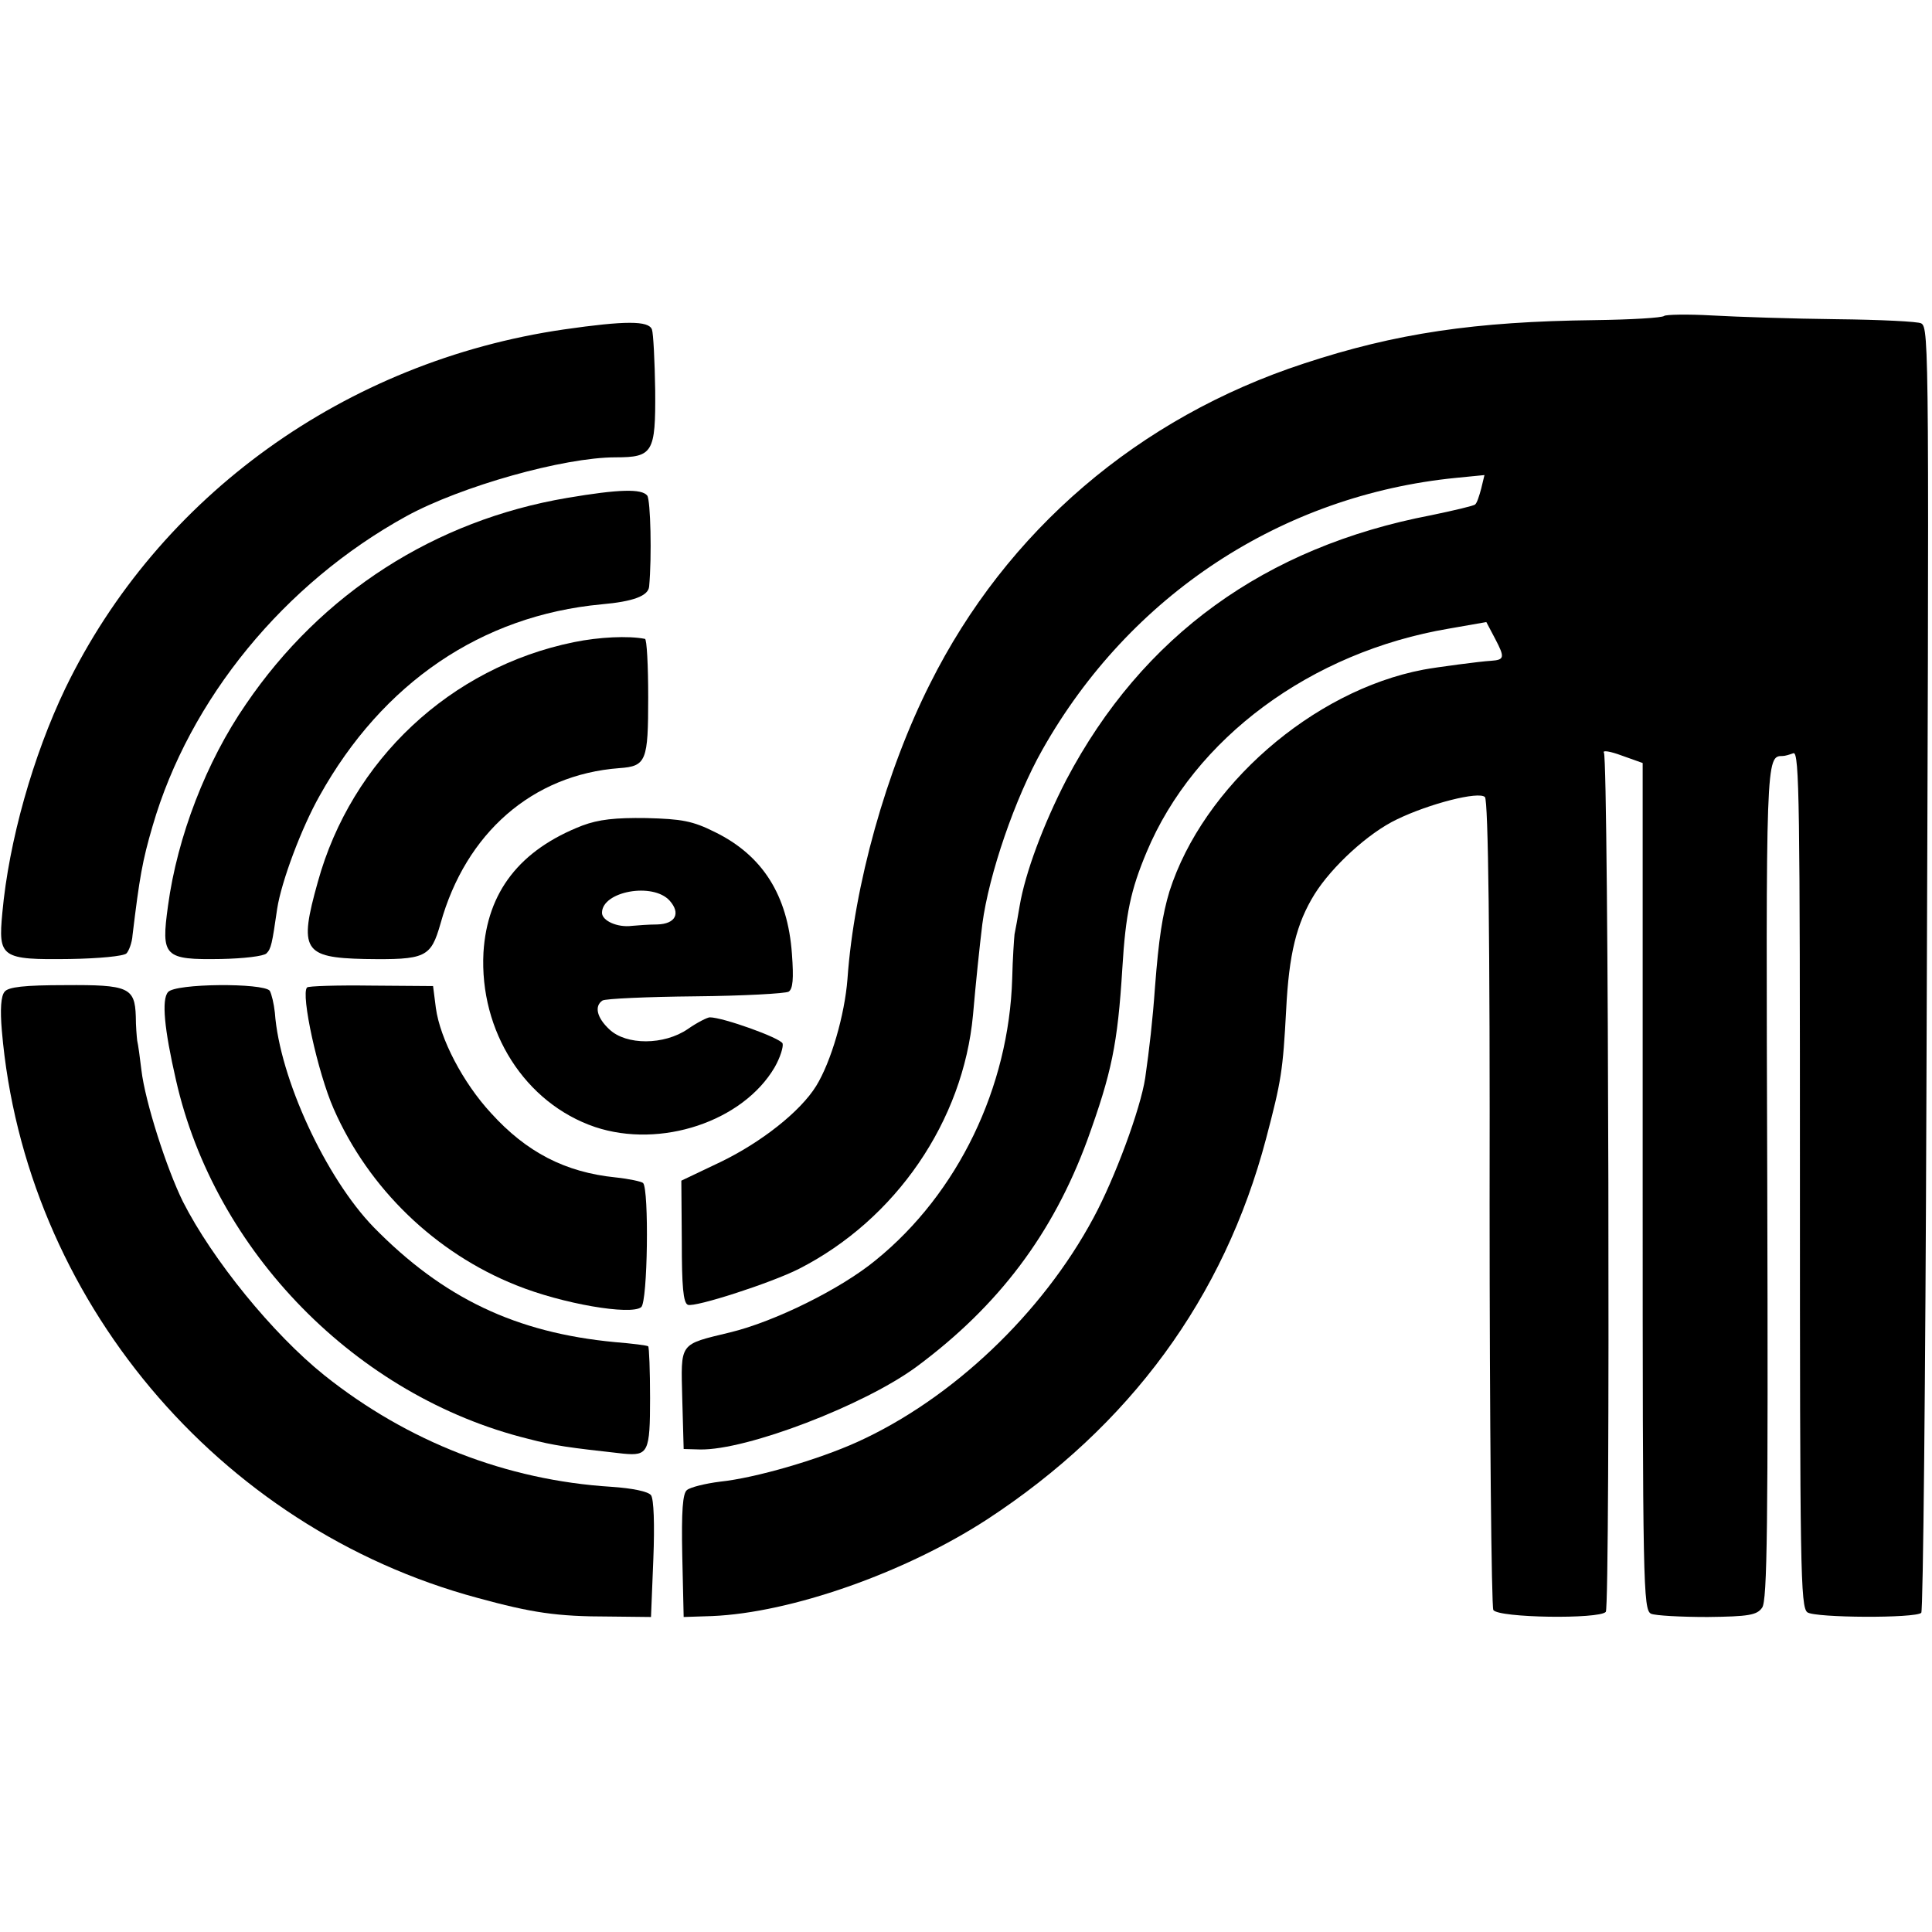
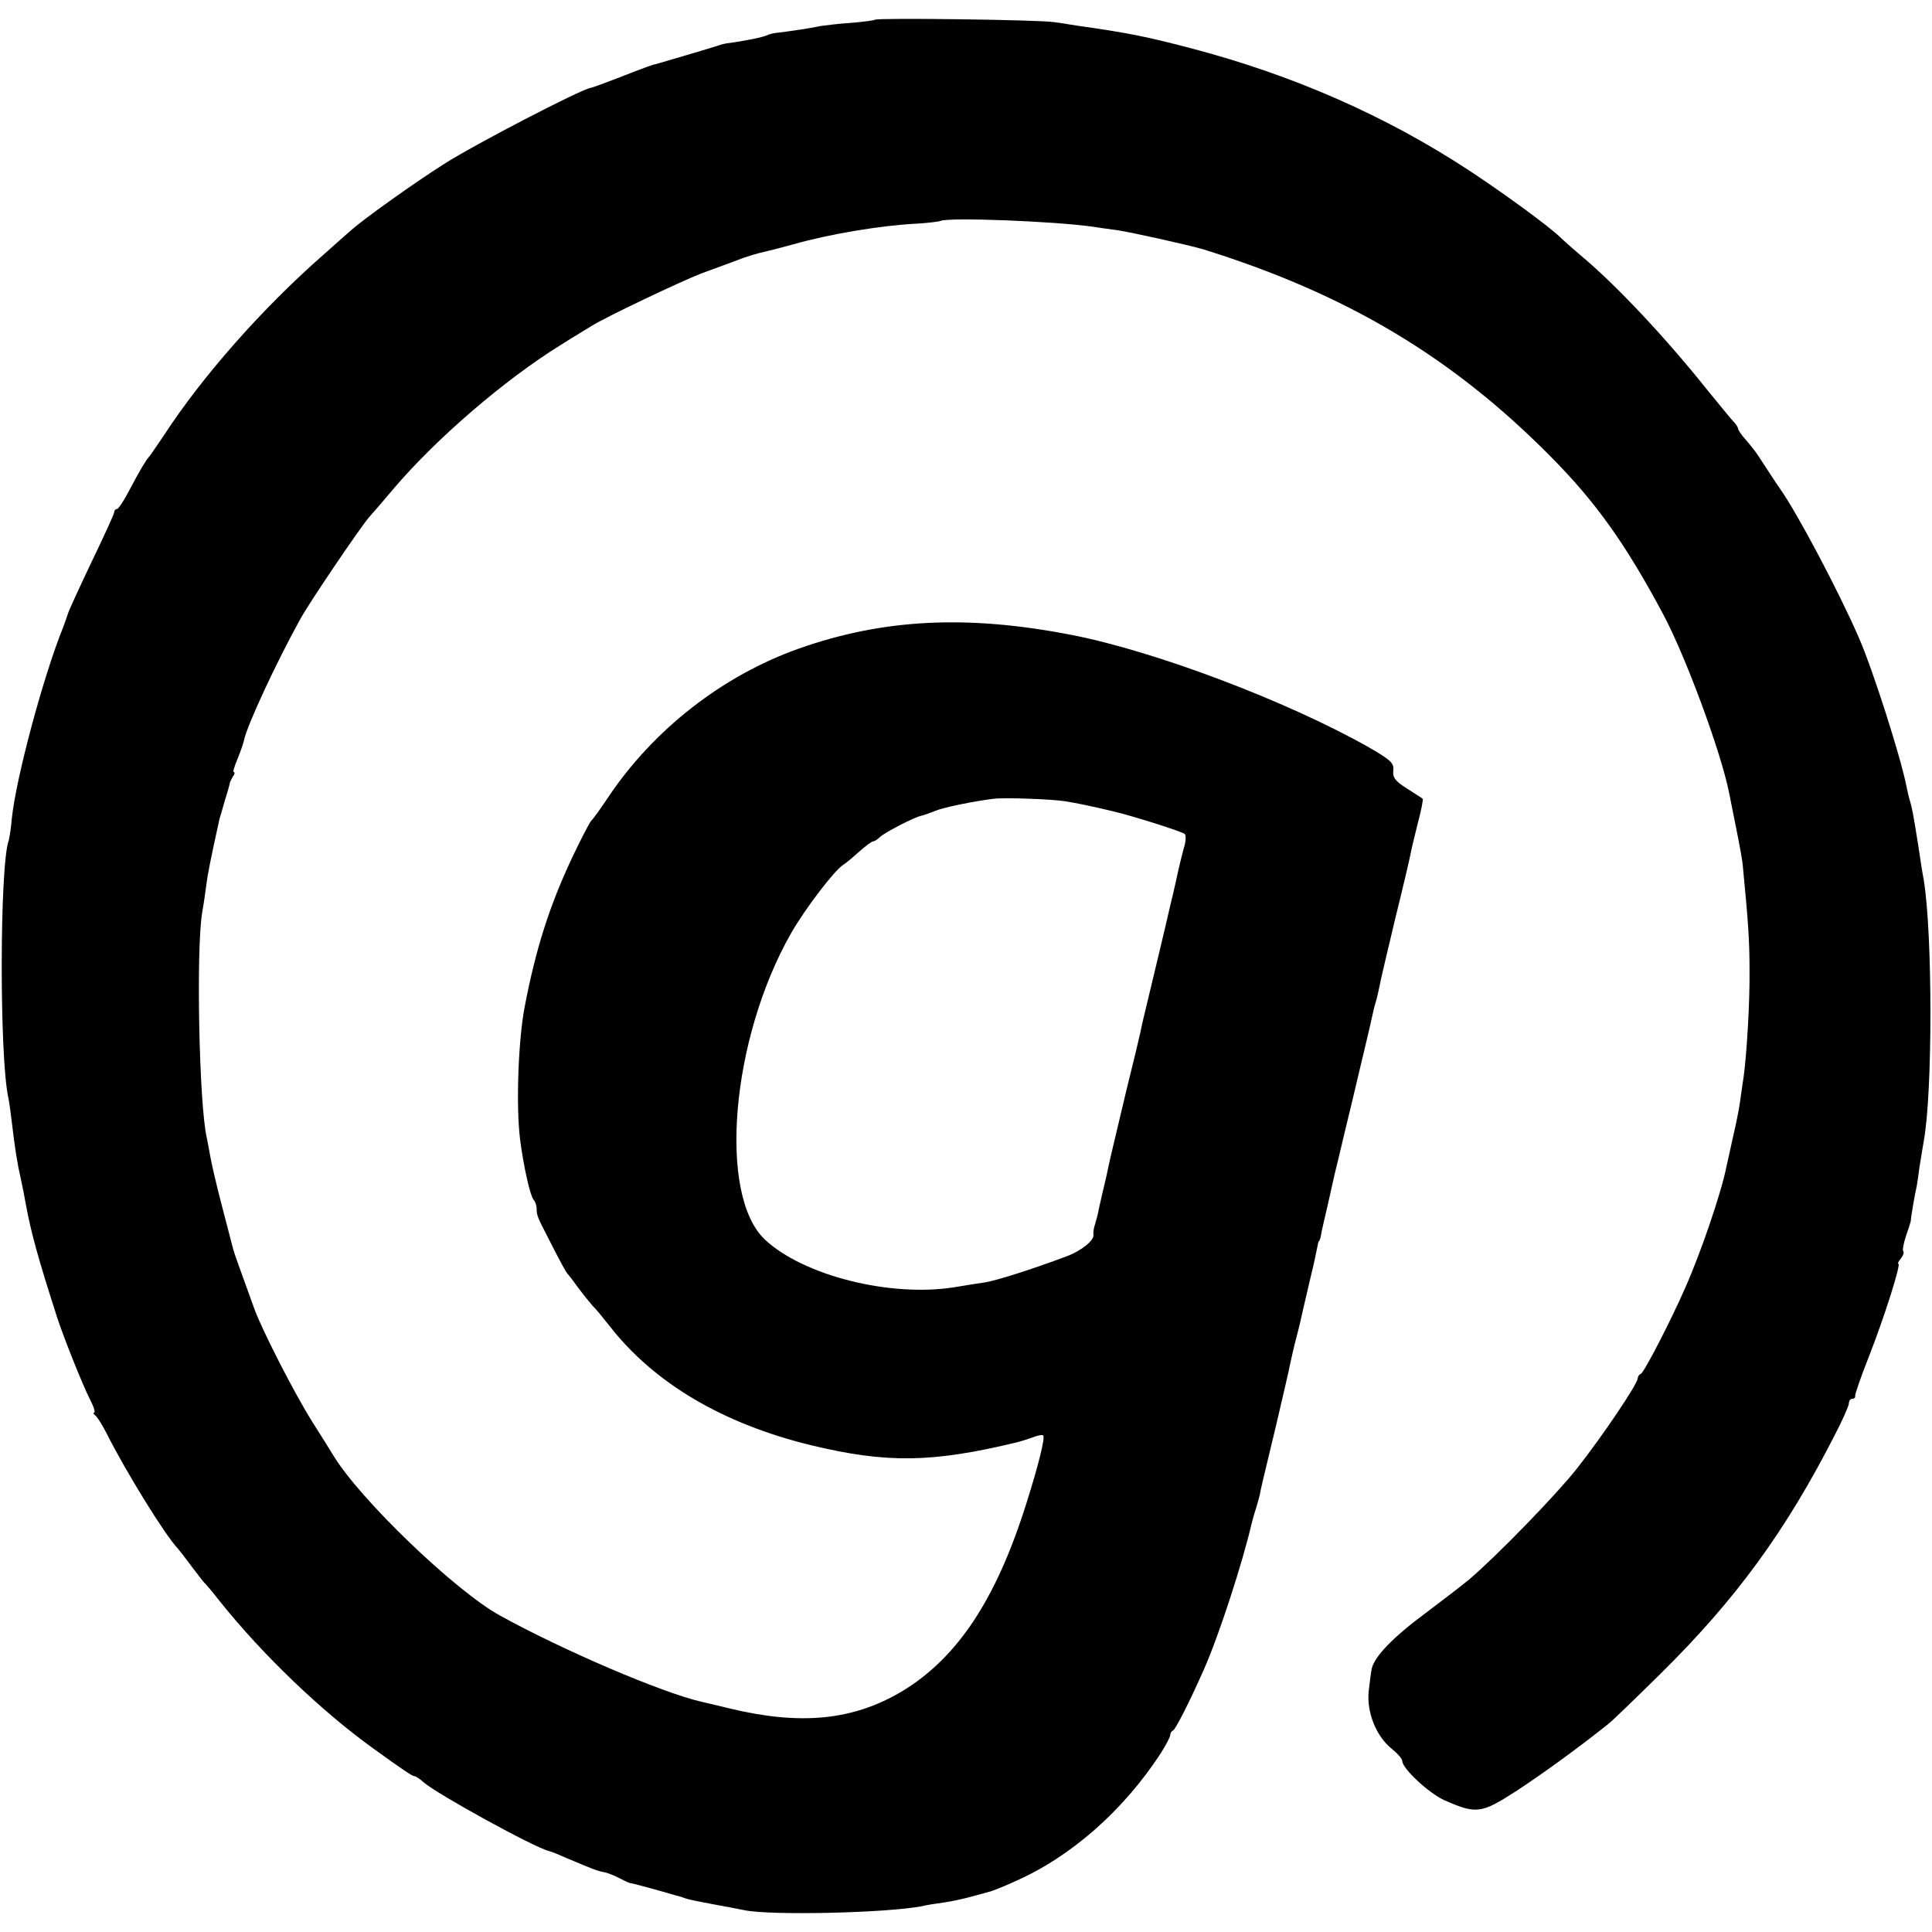
- <svg xmlns="http://www.w3.org/2000/svg" version="1" width="552" height="552" viewBox="0 0 414 414">
-   <path d="M356.6 67.7c-.4.4-7.1.8-14.9.9-25.6.3-42.6 2.8-62.3 9.3-35.4 11.6-63.7 35.8-80.1 68.6-9.4 18.6-16.3 43.3-17.7 63.3-.6 7.7-3.5 17.7-6.7 22.9-3.4 5.5-11.8 12.1-20.5 16.3l-8.4 4 .1 13c0 9.6.3 13.2 1.3 13.6 1.5.6 17.9-4.7 23.8-7.7 20.8-10.6 35.2-31.7 37.3-54.4.6-6.9 1.4-14.6 2-19.5 1.4-10.6 7-27 12.9-37.4 18.7-33.1 51.3-54.5 88.6-58.2l6.1-.6-.7 2.9c-.4 1.5-.9 3.1-1.3 3.4-.3.3-4.6 1.3-9.4 2.3-35.6 6.8-61.9 25.8-78.2 56.7-4.9 9.5-8.8 19.9-10 27-.4 2.4-.9 5.2-1.1 6.1-.1.9-.4 5.2-.5 9.5-.7 23.3-11.6 46-29.2 60.3-7.5 6.2-21.7 13.2-31.2 15.5-11.1 2.7-10.6 2-10.3 14.3l.3 10.7 3.5.1c10 .2 35.3-9.5 46.5-17.8 17.5-13 29.1-28.4 36.5-48.5 5.2-14.4 6.5-20.5 7.5-36.8.7-11.7 1.8-16.8 5.2-24.9 10.2-24.4 35.2-42.9 64.8-47.9l8-1.4 1.9 3.6c2.1 4 2 4.5-.9 4.7-2.1.1-11.9 1.4-14.5 1.9-23.7 4.5-47.2 25-54.4 47.5-1.5 5-2.3 10.1-3.1 20.5-.5 7.1-1.2 13.2-2.1 19.5-1 6.6-6.5 21.5-11.1 30-11 20.5-30.3 38.8-50.6 48-8.4 3.8-21.8 7.7-29.4 8.5-3.2.4-6.4 1.2-7.1 1.8-.9.7-1.2 4.4-1 14.1l.3 13.1 6.1-.2c16.8-.7 41.2-9.2 58.9-20.7 30.6-20 50.8-47.5 59.8-81.6 3.3-12.5 3.6-14.6 4.3-27.5.6-12.1 2.2-18.6 6.1-24.9 3.7-5.9 11.5-13.1 17.6-16 7-3.4 17.6-6.1 18.9-4.8.7.7 1.1 30 1 87 0 47.3.4 86.5.8 87.2 1.1 1.7 22.7 2 24.1.4 1-1.3.6-182.4-.4-184.1-.4-.6 1.4-.3 3.8.6l4.5 1.6v90.7c0 85.4.1 90.8 1.8 91.6.9.4 6.4.7 12.1.7 8.8-.1 10.6-.4 11.7-2 1.1-1.5 1.3-17.2 1.1-90.8-.3-91.6-.3-91.7 3.3-91.7.5 0 1.5-.3 2.3-.6 1.3-.4 1.4 11.3 1.4 91.2 0 83.4.1 91.8 1.6 92.9 1.7 1.2 23.2 1.3 24.4.1.4-.4.9-50.1 1.1-110.4.6-160.3.6-164.9-1.1-165.9-.6-.4-8.8-.8-18.2-.9-9.3-.1-21.3-.5-26.6-.8-5.3-.3-9.9-.2-10.3.1zM120.8 70.6C74.1 77.4 34 106.2 14 147.5 7.1 161.9 1.9 180.2.5 195.6c-.9 9.6-.3 10.1 14.5 9.9 6.1-.1 11.5-.6 12.1-1.2.5-.5 1.2-2.3 1.3-3.9 1.5-12.4 2.1-15.9 4.3-23.4 7.9-27.2 28.2-52 54.4-66.4 11.7-6.4 33.7-12.6 44.8-12.6 8 0 8.6-1 8.5-14.3-.1-6.4-.4-12.3-.7-13.1-.7-1.9-5.7-1.9-18.9 0z" />
-   <path d="M121.5 106.7c-28.3 4.8-52.6 20.4-68.8 44.2-8.5 12.3-14.7 28.4-16.7 43.2-1.5 10.9-.9 11.6 11.4 11.4 4.8-.1 9.1-.6 9.7-1.2 1-1 1.2-2 2.3-9.6.9-5.8 5.2-17.3 9.1-24.2 13.5-24.2 34.7-38.6 60.4-41 6.8-.6 10-1.8 10.2-3.8.6-6.5.3-18.5-.4-19.5-1.2-1.5-6-1.4-17.2.5z" />
-   <path d="M123 137.6C96.5 143 75.3 162.9 68.1 189c-4.1 14.6-3.1 16.2 10 16.5 13.2.2 14.2-.3 16.3-7.6 5.4-19.4 19.7-31.9 38.3-33.3 5.8-.4 6.2-1.5 6.2-15.2 0-6.8-.3-12.5-.7-12.5-3.6-.7-9.8-.4-15.2.7z" />
-   <path d="M124.8 176.9c-13.4 5.2-20.4 14.2-21.2 27.2-.9 16.9 8.9 32.3 23.9 37.4 14.1 4.7 31.7-1.2 38.5-12.8 1.2-2.1 1.9-4.4 1.7-5.1-.5-1.2-12.8-5.6-15.6-5.6-.5 0-2.7 1.1-4.7 2.5-5.1 3.5-13.2 3.5-16.8.1-2.7-2.5-3.3-5-1.5-6.2.6-.4 9.6-.8 19.9-.9 10.3-.1 19.3-.6 20-1 .9-.6 1.1-2.7.7-8.1-.9-12.6-6.3-21.1-16.5-26.1-4.8-2.4-7.1-2.8-14.7-3-6.7-.1-10.2.3-13.7 1.6zm18.7 16.1c2.4 2.7 1.3 5-2.7 5.1-1.8 0-4.3.2-5.4.3-3.1.4-6.4-1.1-6.4-2.8 0-4.6 10.9-6.6 14.5-2.6zM1 212.5c-.8.9-1 3.8-.6 8.4 4.9 57.2 46.2 106.5 101.9 121.5 11.7 3.2 17 4 28.2 4l9 .1.5-12.4c.3-7.5.1-12.9-.5-13.7-.6-.8-4-1.5-8.5-1.8-22.5-1.4-43.7-9.7-61.5-23.9-11.1-8.9-24-24.8-30.3-37.2-3.5-7.1-8.1-21.4-8.9-28.2-.3-2.6-.7-5.5-.9-6.3-.1-.8-.3-3.2-.3-5.2-.2-6.2-1.6-6.8-15.1-6.7-8.8 0-12.2.4-13 1.4z" />
-   <path d="M36 212.6c-1.4 1.6-.8 7.9 1.7 18.8 8.3 36.8 38.7 67.8 75.4 76.9 5.7 1.5 8.8 1.9 20.5 3.2 5.3.5 5.7-.3 5.7-11.9 0-5.9-.2-10.9-.4-11.1-.2-.2-3.4-.6-7.1-.9-21.2-2-36.8-9.4-51.7-24.6-10.3-10.6-20.2-32-21.2-46-.2-1.9-.7-4-1.1-4.7-1.4-1.7-20.3-1.6-21.8.3z" />
-   <path d="M65.8 211.6c-1.4 1.4 2.3 18.3 5.7 26 7.5 17.1 21.8 30.9 39.1 37.8 9.9 4 24.6 6.5 26.8 4.7 1.4-1.1 1.7-25.3.4-26.6-.3-.3-3-.9-5.9-1.2-10.8-1.1-19.1-5.4-26.7-13.8-6-6.5-10.9-15.9-11.8-22.5l-.6-4.7-13.3-.1c-7.3-.1-13.5.1-13.7.4z" />
+ <svg xmlns="http://www.w3.org/2000/svg" version="1.0" width="558pt" height="558pt" viewBox="0 0 558 558" preserveAspectRatio="xMidYMid meet">
+   <g transform="translate(0,558) scale(0.1,-0.1)" fill="#000000" stroke="none">
+     <path d="M2527 5523 c-3 -2 -33 -6 -68 -9 -34 -2 -74 -7 -88 -9 -33 -7 -88 -15 -121 -19 -14 -1 -30 -5 -35 -8 -9 -5 -67 -17 -115 -23 -8 -1 -22 -5 -30 -8 -15 -5 -157 -47 -175 -52 -11 -2 -25 -7 -115 -42 -36 -14 -69 -26 -75 -27 -29 -5 -334 -163 -423 -220 -90 -57 -236 -162 -268 -191 -6 -5 -42 -37 -79 -70 -176 -154 -351 -352 -462 -523 -21 -31 -40 -59 -43 -62 -8 -8 -27 -40 -57 -97 -15 -29 -31 -53 -35 -53 -4 0 -8 -4 -8 -9 0 -5 -30 -70 -66 -145 -36 -76 -67 -143 -68 -149 -2 -7 -8 -23 -13 -37 -58 -143 -137 -438 -149 -555 -2 -27 -7 -56 -9 -63 -26 -72 -27 -624 -1 -742 3 -14 7 -45 10 -70 9 -77 16 -121 26 -164 5 -22 11 -54 14 -71 16 -88 38 -165 91 -330 20 -61 74 -196 95 -237 11 -21 16 -38 12 -38 -4 0 -2 -4 3 -8 6 -4 20 -27 33 -52 54 -108 168 -293 206 -333 6 -7 24 -30 40 -52 17 -22 32 -42 35 -45 4 -3 24 -27 46 -55 123 -154 295 -319 446 -427 83 -60 110 -78 116 -78 4 0 16 -8 27 -18 39 -34 319 -188 361 -198 6 -1 30 -11 55 -22 64 -27 83 -35 103 -39 10 -1 31 -10 47 -18 17 -9 31 -15 32 -14 2 0 29 -7 62 -16 32 -9 64 -18 70 -20 6 -1 18 -5 26 -8 8 -3 42 -10 75 -16 33 -6 76 -14 95 -18 76 -16 416 -8 515 12 11 3 38 7 60 10 22 3 58 11 80 17 22 6 45 12 51 14 7 1 40 14 75 30 162 71 314 205 422 371 15 24 27 47 27 52 0 5 3 11 8 13 7 3 47 81 89 176 43 97 112 309 138 422 2 8 8 30 14 48 5 18 10 35 10 37 1 8 8 39 47 200 19 83 38 161 40 175 3 14 11 50 19 80 8 30 16 66 19 80 3 14 13 54 21 90 9 36 17 74 19 85 2 11 4 20 5 20 2 0 4 7 6 16 1 10 11 50 20 90 9 41 18 81 20 89 2 8 16 65 30 125 15 61 28 117 30 125 2 8 13 56 25 105 12 50 23 98 25 108 2 10 6 26 9 35 3 9 7 28 10 42 2 14 23 101 45 194 23 93 43 178 45 190 2 12 12 52 21 89 10 37 16 69 14 70 -2 2 -23 15 -46 30 -33 21 -41 31 -39 51 3 22 -7 31 -73 69 -234 132 -614 276 -855 323 -302 59 -544 47 -788 -39 -221 -78 -422 -235 -553 -432 -22 -33 -43 -62 -47 -65 -4 -3 -30 -53 -57 -110 -65 -139 -104 -262 -136 -430 -18 -95 -25 -281 -13 -380 10 -78 29 -163 39 -175 5 -5 9 -17 9 -27 0 -18 3 -25 33 -83 36 -71 52 -100 57 -105 3 -3 17 -21 32 -42 15 -20 33 -42 40 -50 8 -7 29 -33 48 -57 129 -166 328 -283 582 -345 220 -53 350 -51 598 9 8 2 27 8 41 13 15 6 29 9 32 6 6 -6 -14 -87 -48 -194 -87 -278 -199 -448 -360 -545 -141 -84 -293 -99 -499 -49 -34 8 -70 17 -80 19 -114 26 -401 149 -582 249 -129 71 -404 335 -481 462 -6 10 -34 55 -62 99 -53 85 -141 258 -165 321 -48 132 -58 161 -62 174 -2 8 -17 65 -33 127 -16 61 -31 126 -34 145 -3 18 -8 42 -10 53 -22 96 -31 543 -13 650 5 28 10 64 12 80 3 25 11 68 38 190 2 6 9 30 16 55 8 25 14 47 14 50 1 3 5 11 9 18 5 6 6 12 2 12 -3 0 2 17 11 38 8 20 17 45 19 55 9 43 94 226 164 352 28 50 169 258 196 290 15 17 48 55 73 85 124 145 319 313 482 414 36 23 75 46 86 53 40 26 262 131 319 153 33 12 76 28 95 35 35 14 62 22 97 30 10 2 43 11 73 19 105 30 255 55 357 60 34 2 65 6 70 8 22 11 330 -1 441 -17 17 -3 49 -7 70 -10 45 -7 206 -43 247 -55 411 -128 717 -309 1003 -598 130 -131 216 -251 325 -455 65 -121 168 -400 191 -517 3 -14 12 -61 21 -105 9 -44 18 -93 19 -110 15 -156 19 -210 19 -298 1 -92 -8 -240 -17 -307 -2 -14 -7 -45 -10 -69 -3 -24 -13 -72 -21 -106 -8 -35 -16 -74 -19 -86 -15 -75 -74 -248 -119 -349 -41 -94 -119 -245 -128 -248 -5 -2 -9 -8 -9 -13 0 -16 -104 -170 -176 -261 -60 -76 -233 -254 -311 -320 -18 -15 -75 -59 -127 -98 -92 -68 -146 -124 -154 -159 -2 -9 -6 -39 -9 -66 -6 -61 22 -131 68 -167 16 -13 29 -28 29 -34 0 -22 78 -94 121 -113 92 -41 107 -39 205 24 74 48 183 127 268 195 11 8 79 74 151 145 218 215 362 412 504 690 23 44 41 85 41 92 0 7 4 13 10 13 5 0 9 3 8 8 -1 4 16 54 39 112 46 117 94 270 86 270 -3 0 0 7 7 15 7 9 10 18 7 21 -3 3 1 23 8 45 8 22 14 42 14 44 -1 4 12 79 16 95 1 3 5 30 9 60 5 30 10 63 12 73 26 140 26 598 0 757 -3 14 -10 59 -16 100 -15 94 -18 108 -24 128 -3 9 -7 28 -10 42 -16 82 -97 337 -138 430 -58 133 -178 360 -228 430 -10 14 -28 42 -62 94 -7 11 -23 31 -35 45 -13 14 -23 29 -23 33 0 3 -6 13 -13 20 -7 7 -41 49 -77 93 -118 148 -259 298 -356 380 -26 22 -57 49 -68 60 -33 32 -163 127 -265 194 -238 156 -504 273 -795 350 -129 34 -186 46 -336 67 -19 3 -48 8 -65 10 -42 7 -513 13 -518 7z m548 -2257 c28 -4 90 -17 143 -30 51 -12 198 -58 204 -65 4 -4 3 -22 -3 -41 -5 -19 -12 -46 -15 -60 -3 -14 -13 -61 -24 -105 -15 -66 -40 -170 -76 -320 -3 -11 -7 -31 -10 -45 -3 -14 -21 -90 -41 -170 -19 -80 -36 -152 -38 -160 -2 -8 -11 -46 -19 -85 -9 -38 -19 -81 -22 -95 -2 -14 -8 -34 -11 -45 -4 -11 -6 -25 -5 -31 3 -16 -34 -46 -76 -62 -107 -40 -203 -70 -238 -76 -21 -3 -61 -9 -89 -14 -185 -29 -435 34 -546 138 -136 129 -98 580 76 885 40 70 124 180 150 197 6 3 26 20 45 37 19 17 38 31 42 31 4 0 13 6 20 13 16 14 99 57 119 61 8 2 26 8 40 14 24 10 111 28 169 35 32 4 166 -1 205 -7z" />
+   </g>
</svg>
